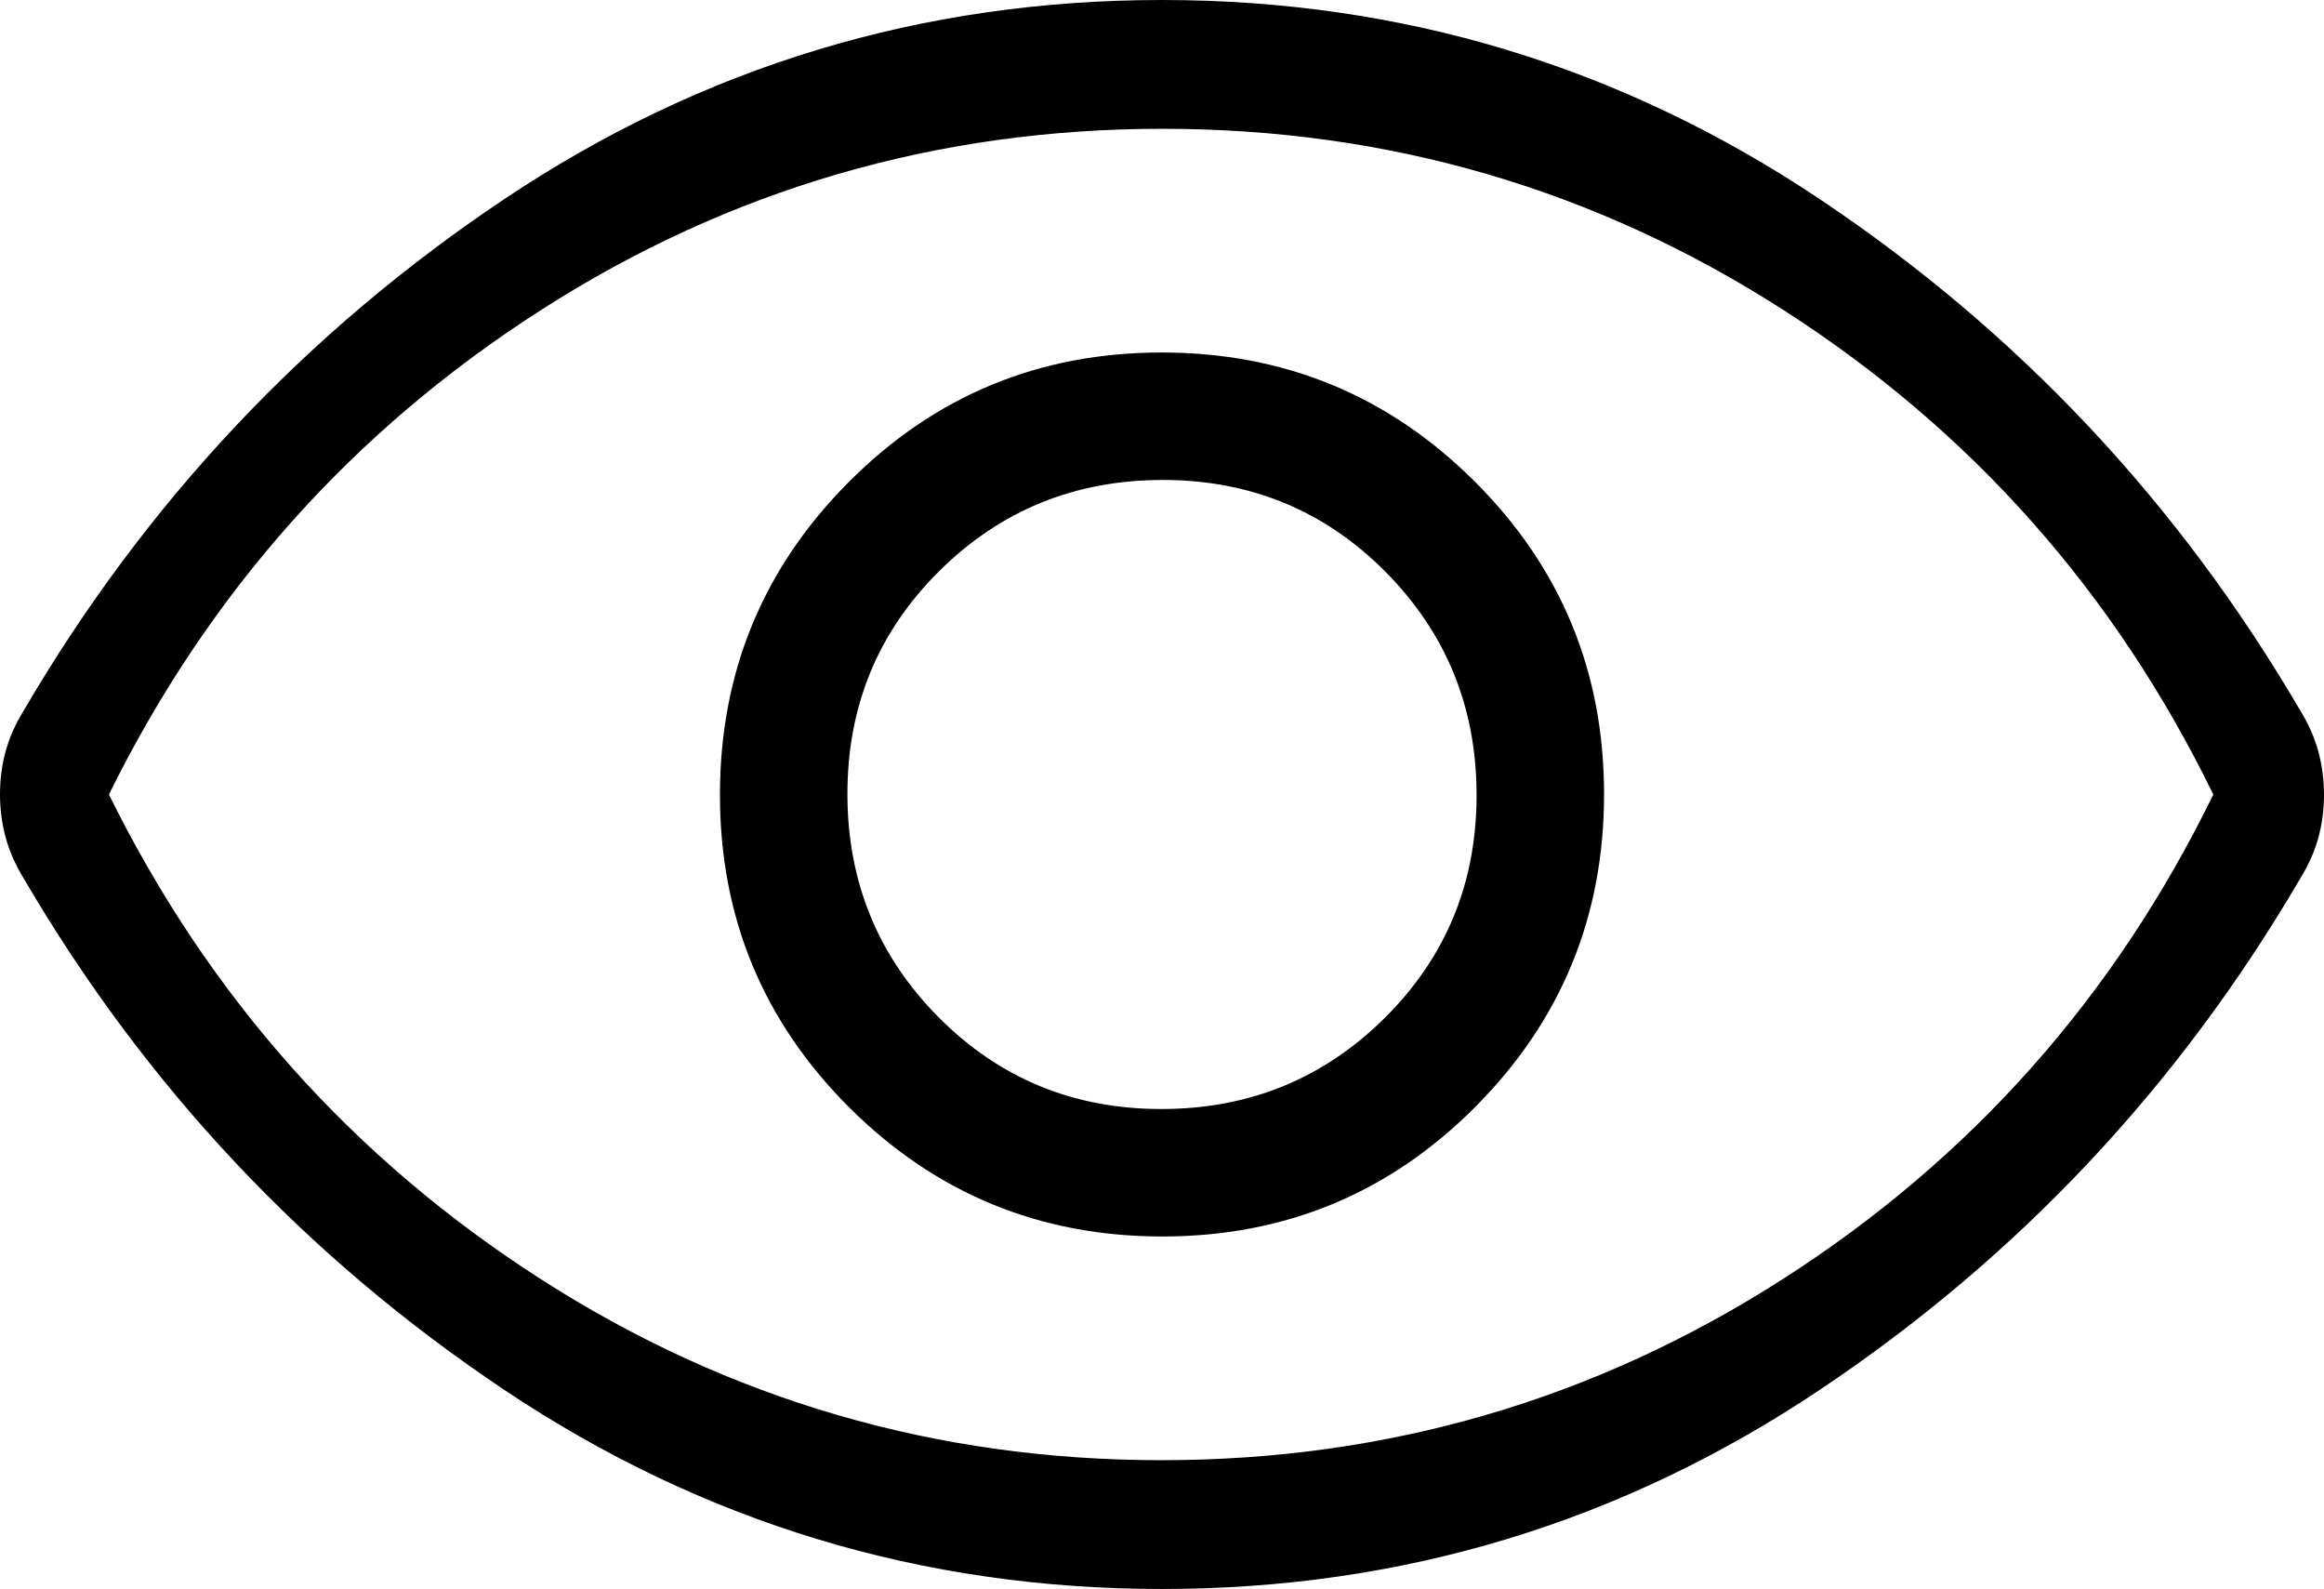
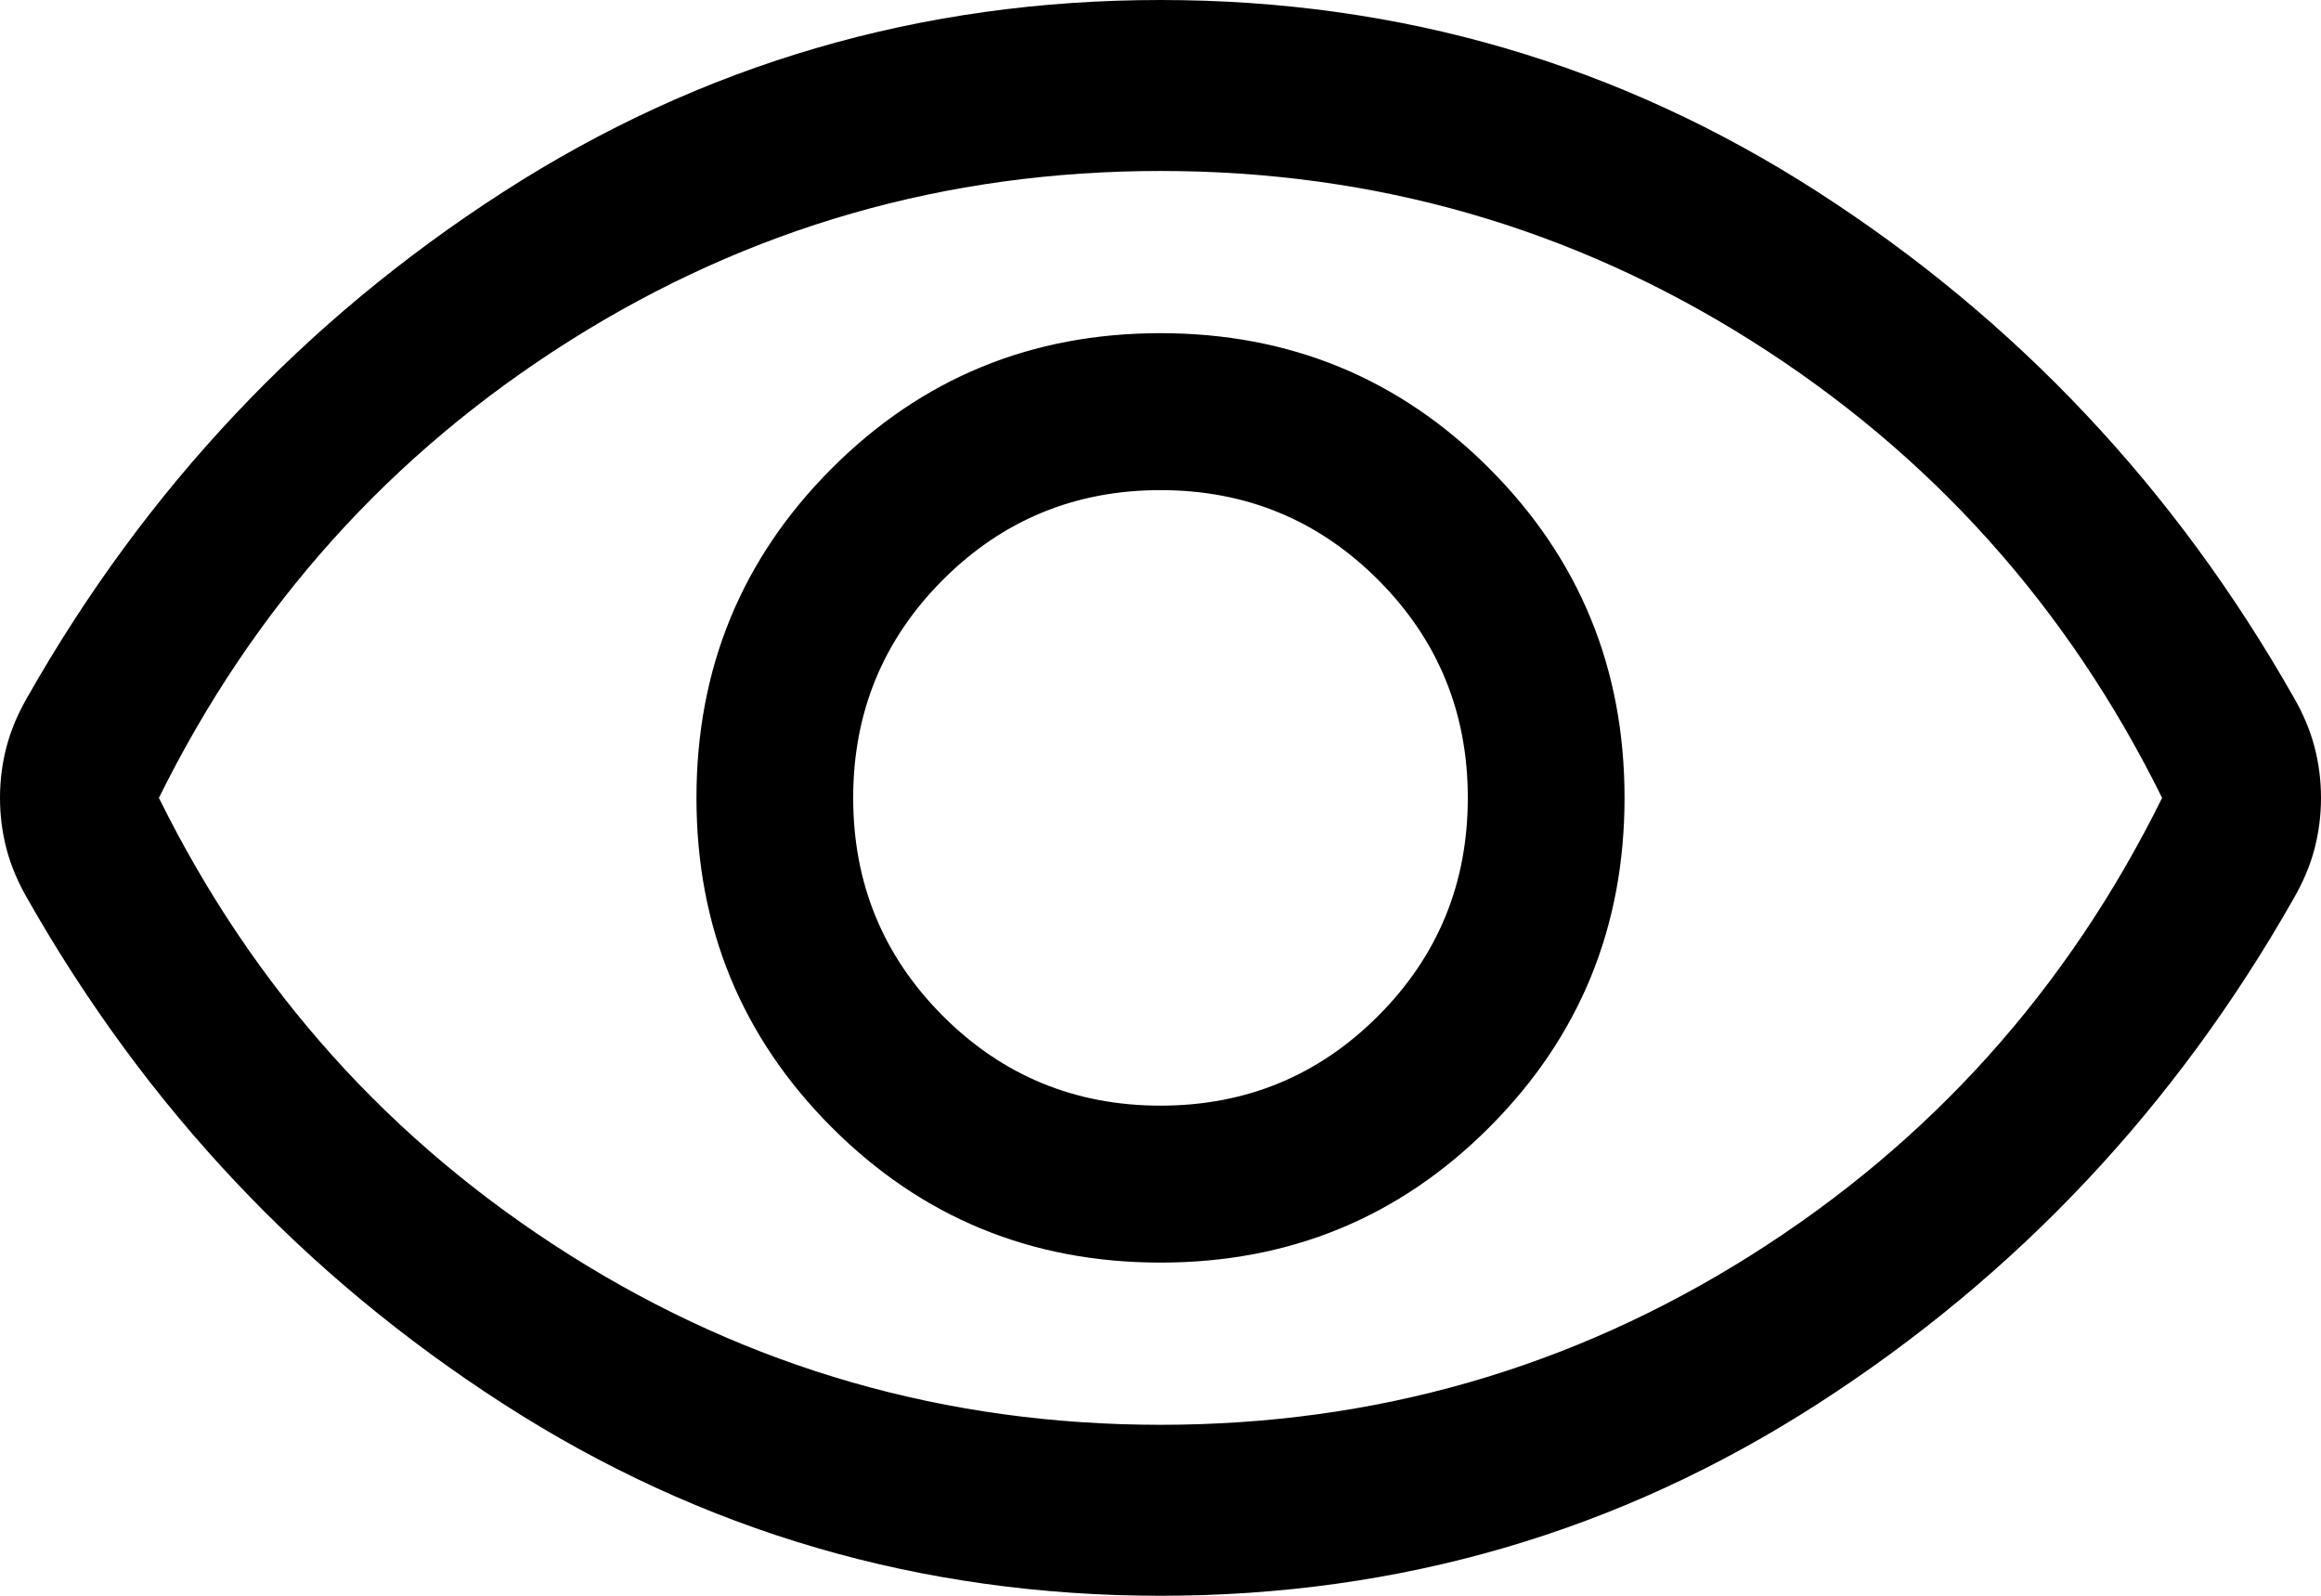
- <svg xmlns="http://www.w3.org/2000/svg" width="512" height="350" viewBox="0 0 512 350" fill="none">
-   <path d="M324.967 243.869C343.915 224.877 353.39 201.896 353.39 174.925C353.39 147.954 343.89 124.998 324.892 106.056C305.894 87.115 282.905 77.644 255.925 77.644C228.945 77.644 205.981 87.14 187.033 106.131C168.085 125.123 158.61 148.104 158.61 175.075C158.61 202.046 168.11 225.002 187.108 243.944C206.106 262.885 229.095 272.356 256.075 272.356C283.055 272.356 306.019 262.86 324.967 243.869ZM206.777 224.063C193.389 210.579 186.695 194.175 186.695 174.85C186.695 155.525 193.437 139.173 206.921 125.794C220.409 112.41 236.818 105.719 256.15 105.719C275.482 105.719 291.839 112.458 305.223 125.937C318.611 139.421 325.305 155.825 325.305 175.15C325.305 194.475 318.563 210.827 305.079 224.206C291.591 237.59 275.182 244.281 255.85 244.281C236.518 244.281 220.161 237.542 206.777 224.063ZM111.044 306.106C67.313 276.844 32.044 239.312 5.239 193.512C3.414 190.542 2.084 187.529 1.25 184.475C0.417 181.421 0 178.246 0 174.95C0 171.65 0.417 168.485 1.25 165.456C2.084 162.427 3.414 159.438 5.239 156.488C32.044 110.688 67.313 73.156 111.044 43.894C154.78 14.631 203.099 0 256 0C308.901 0 357.22 14.631 400.956 43.894C444.687 73.156 479.956 110.688 506.761 156.488C508.586 159.458 509.916 162.471 510.75 165.525C511.583 168.579 512 171.754 512 175.05C512 178.35 511.583 181.515 510.75 184.544C509.916 187.573 508.586 190.562 506.761 193.512C479.956 239.312 444.687 276.844 400.956 306.106C357.22 335.369 308.901 350 256 350C203.099 350 154.78 335.369 111.044 306.106ZM392.703 281.781C434.209 255.21 465.847 219.617 487.617 175C465.847 130.383 434.244 94.79 392.809 68.219C351.374 41.652 305.807 28.369 256.106 28.369C206.402 28.369 160.799 41.652 119.297 68.219C77.791 94.79 46.024 130.383 23.996 175C46.024 219.617 77.756 255.21 119.191 281.781C160.626 308.348 206.193 321.631 255.894 321.631C305.598 321.631 351.201 308.348 392.703 281.781Z" fill="black" />
+ <svg xmlns="http://www.w3.org/2000/svg" width="512" height="352" viewBox="0 0 512 352" fill="none">
+   <path d="M328.549 248.65C348.426 228.746 358.365 204.529 358.365 176C358.365 147.471 348.426 123.254 328.549 103.35C308.672 83.445 284.489 73.493 256 73.493C227.511 73.493 203.328 83.445 183.451 103.35C163.574 123.254 153.635 147.471 153.635 176C153.635 204.529 163.574 228.746 183.451 248.65C203.328 268.555 227.511 278.507 256 278.507C284.489 278.507 308.672 268.555 328.549 248.65ZM207.981 224.086C194.8 210.886 188.209 194.857 188.209 176C188.209 157.143 194.8 141.114 207.981 127.914C221.163 114.714 237.169 108.114 256 108.114C274.831 108.114 290.837 114.714 304.019 127.914C317.2 141.114 323.791 157.143 323.791 176C323.791 194.857 317.2 210.886 304.019 224.086C290.837 237.286 274.831 243.886 256 243.886C237.169 243.886 221.163 237.286 207.981 224.086ZM110.977 309.641C67.151 281.405 32.169 244.257 6.032 198.195C3.94 194.583 2.41 190.947 1.444 187.289C0.481 183.631 0 179.868 0 176C0 172.132 0.481 168.369 1.444 164.711C2.41 161.053 3.94 157.417 6.032 153.805C32.169 107.743 67.151 70.595 110.977 42.359C154.803 14.12 203.144 0 256 0C308.856 0 357.197 14.12 401.023 42.359C444.849 70.595 479.83 107.743 505.968 153.805C508.06 157.417 509.59 161.053 510.556 164.711C511.519 168.369 512 172.132 512 176C512 179.868 511.519 183.631 510.556 187.289C509.59 190.947 508.06 194.583 505.968 198.195C479.83 244.257 444.849 281.405 401.023 309.641C357.197 337.88 308.856 352 256 352C203.144 352 154.803 337.88 110.977 309.641ZM386.247 276.886C425.792 251.952 456.026 218.324 476.949 176C456.026 133.676 425.792 100.048 386.247 75.114C346.702 50.181 303.286 37.714 256 37.714C208.713 37.714 165.298 50.181 125.753 75.114C86.208 100.048 55.974 133.676 35.051 176C55.974 218.324 86.208 251.952 125.753 276.886C165.298 301.819 208.713 314.286 256 314.286C303.286 314.286 346.702 301.819 386.247 276.886Z" fill="black" />
</svg>
